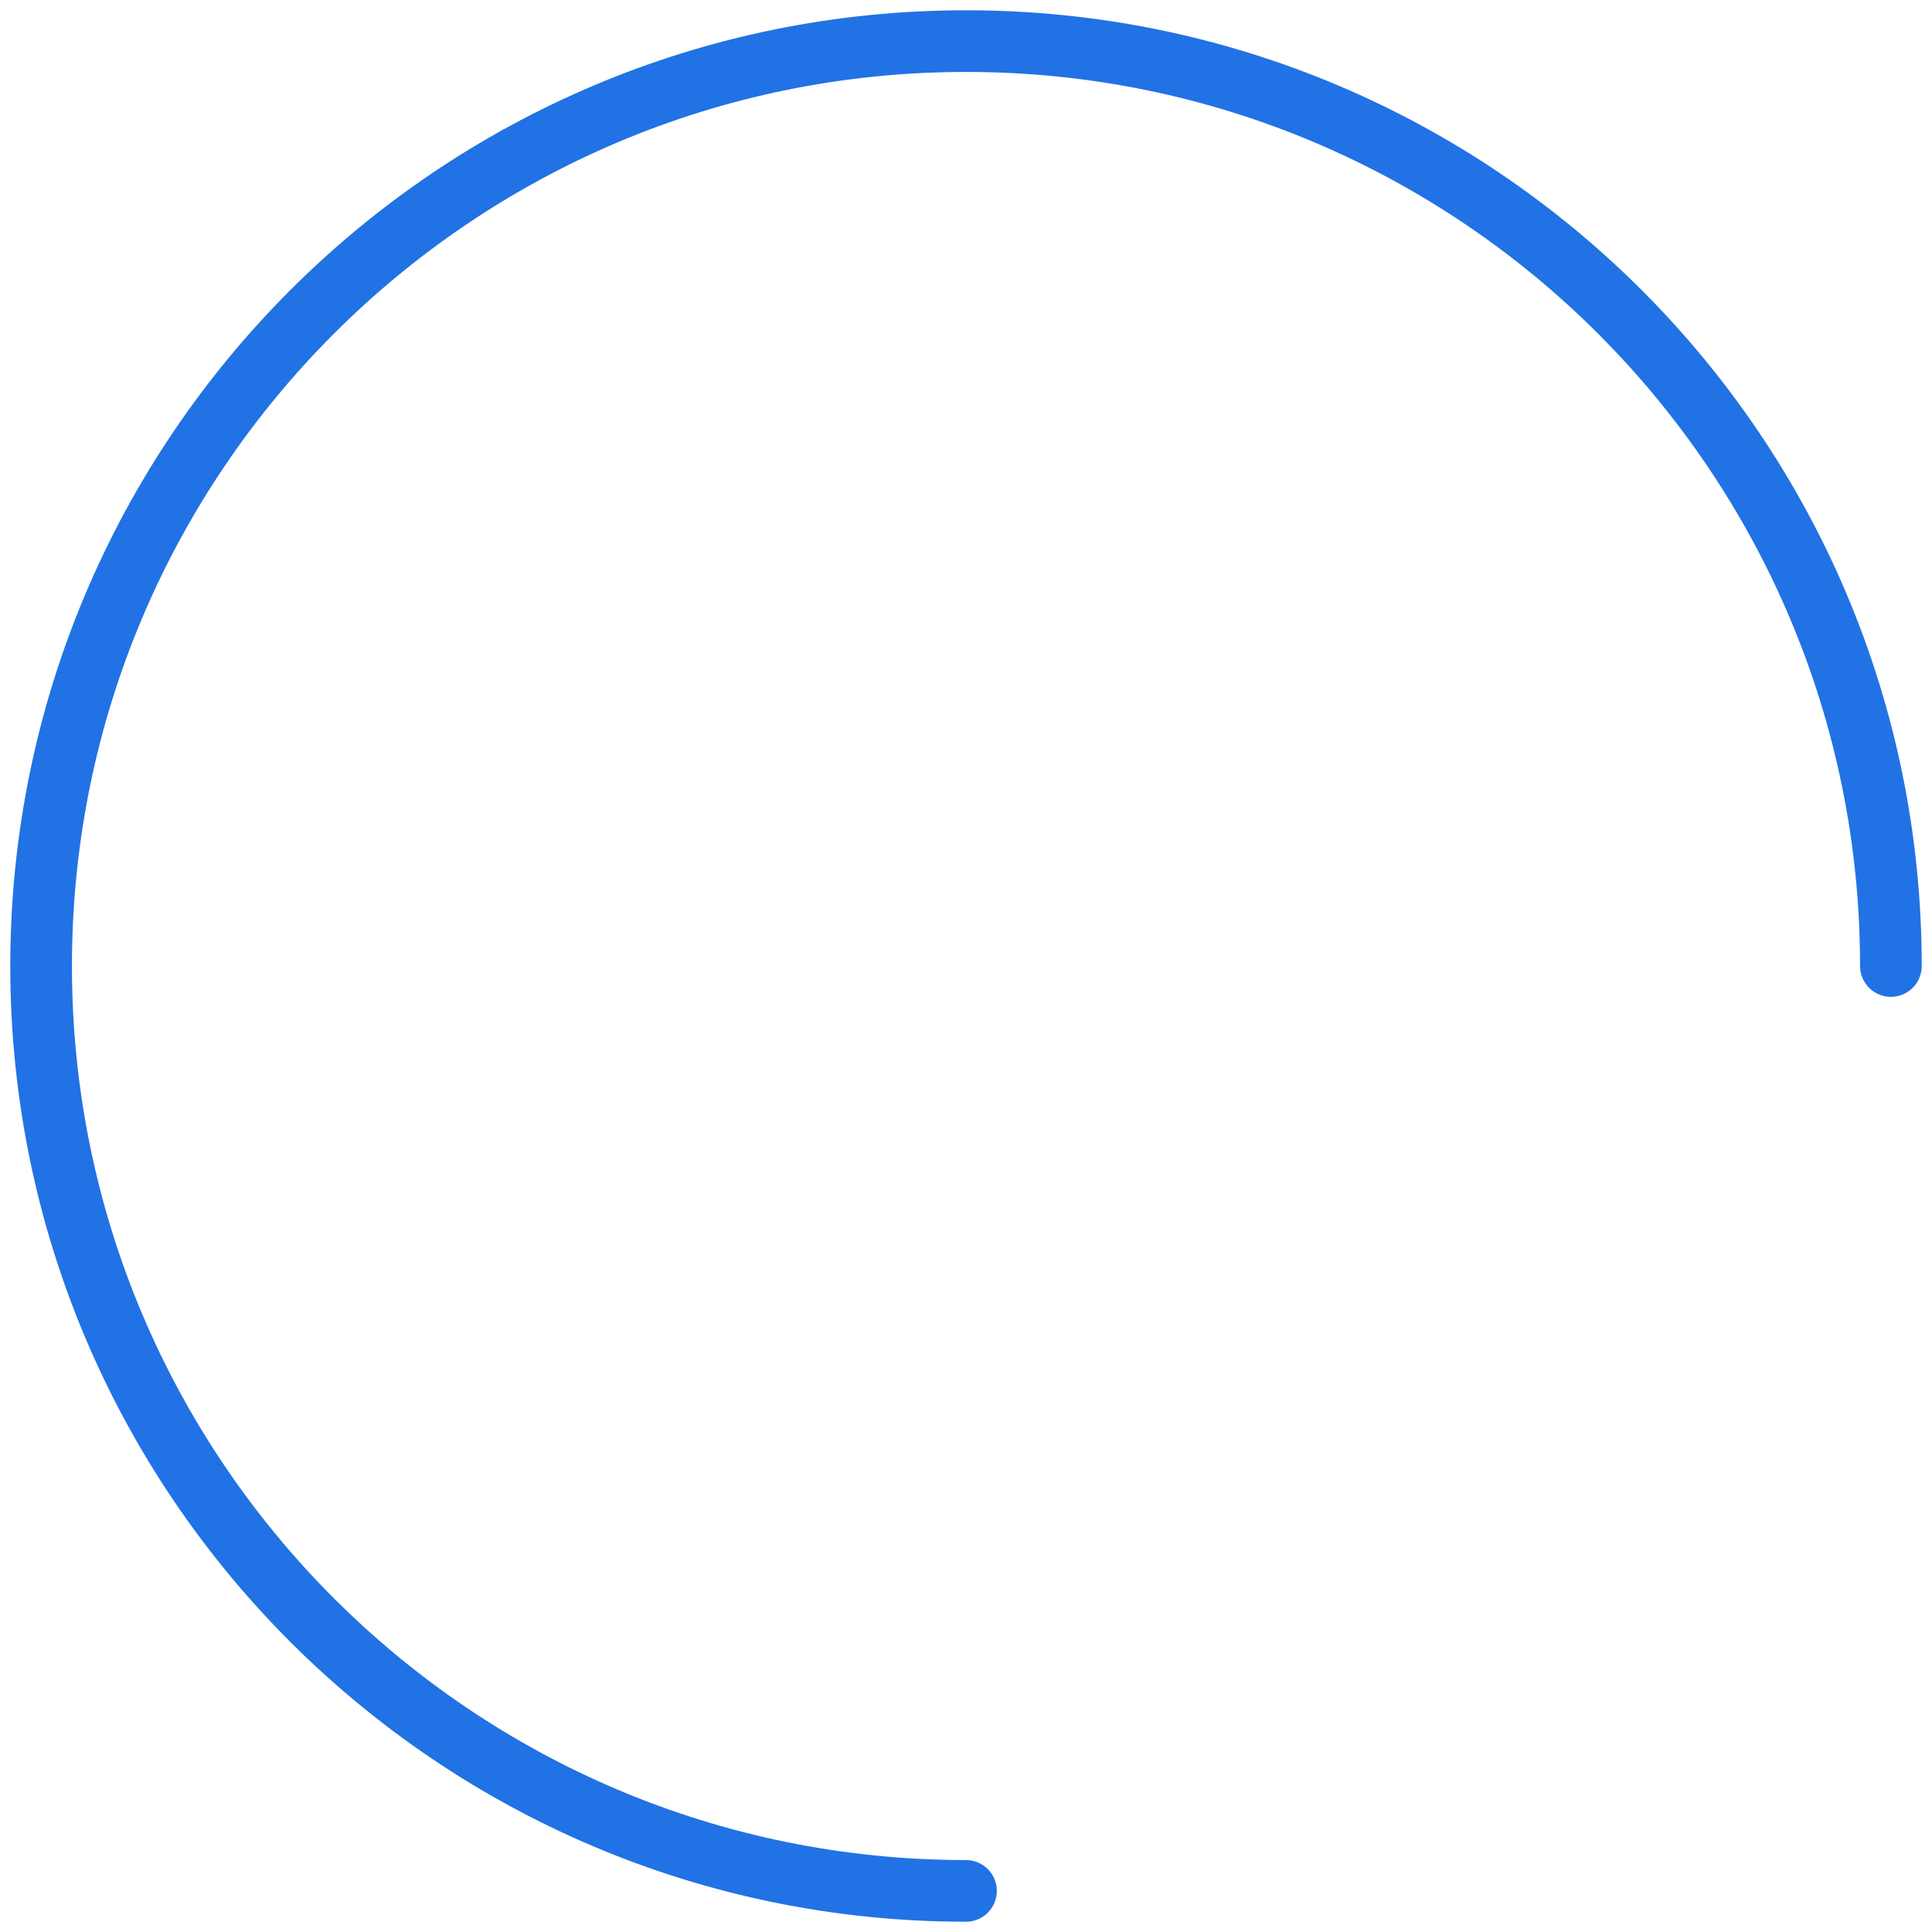
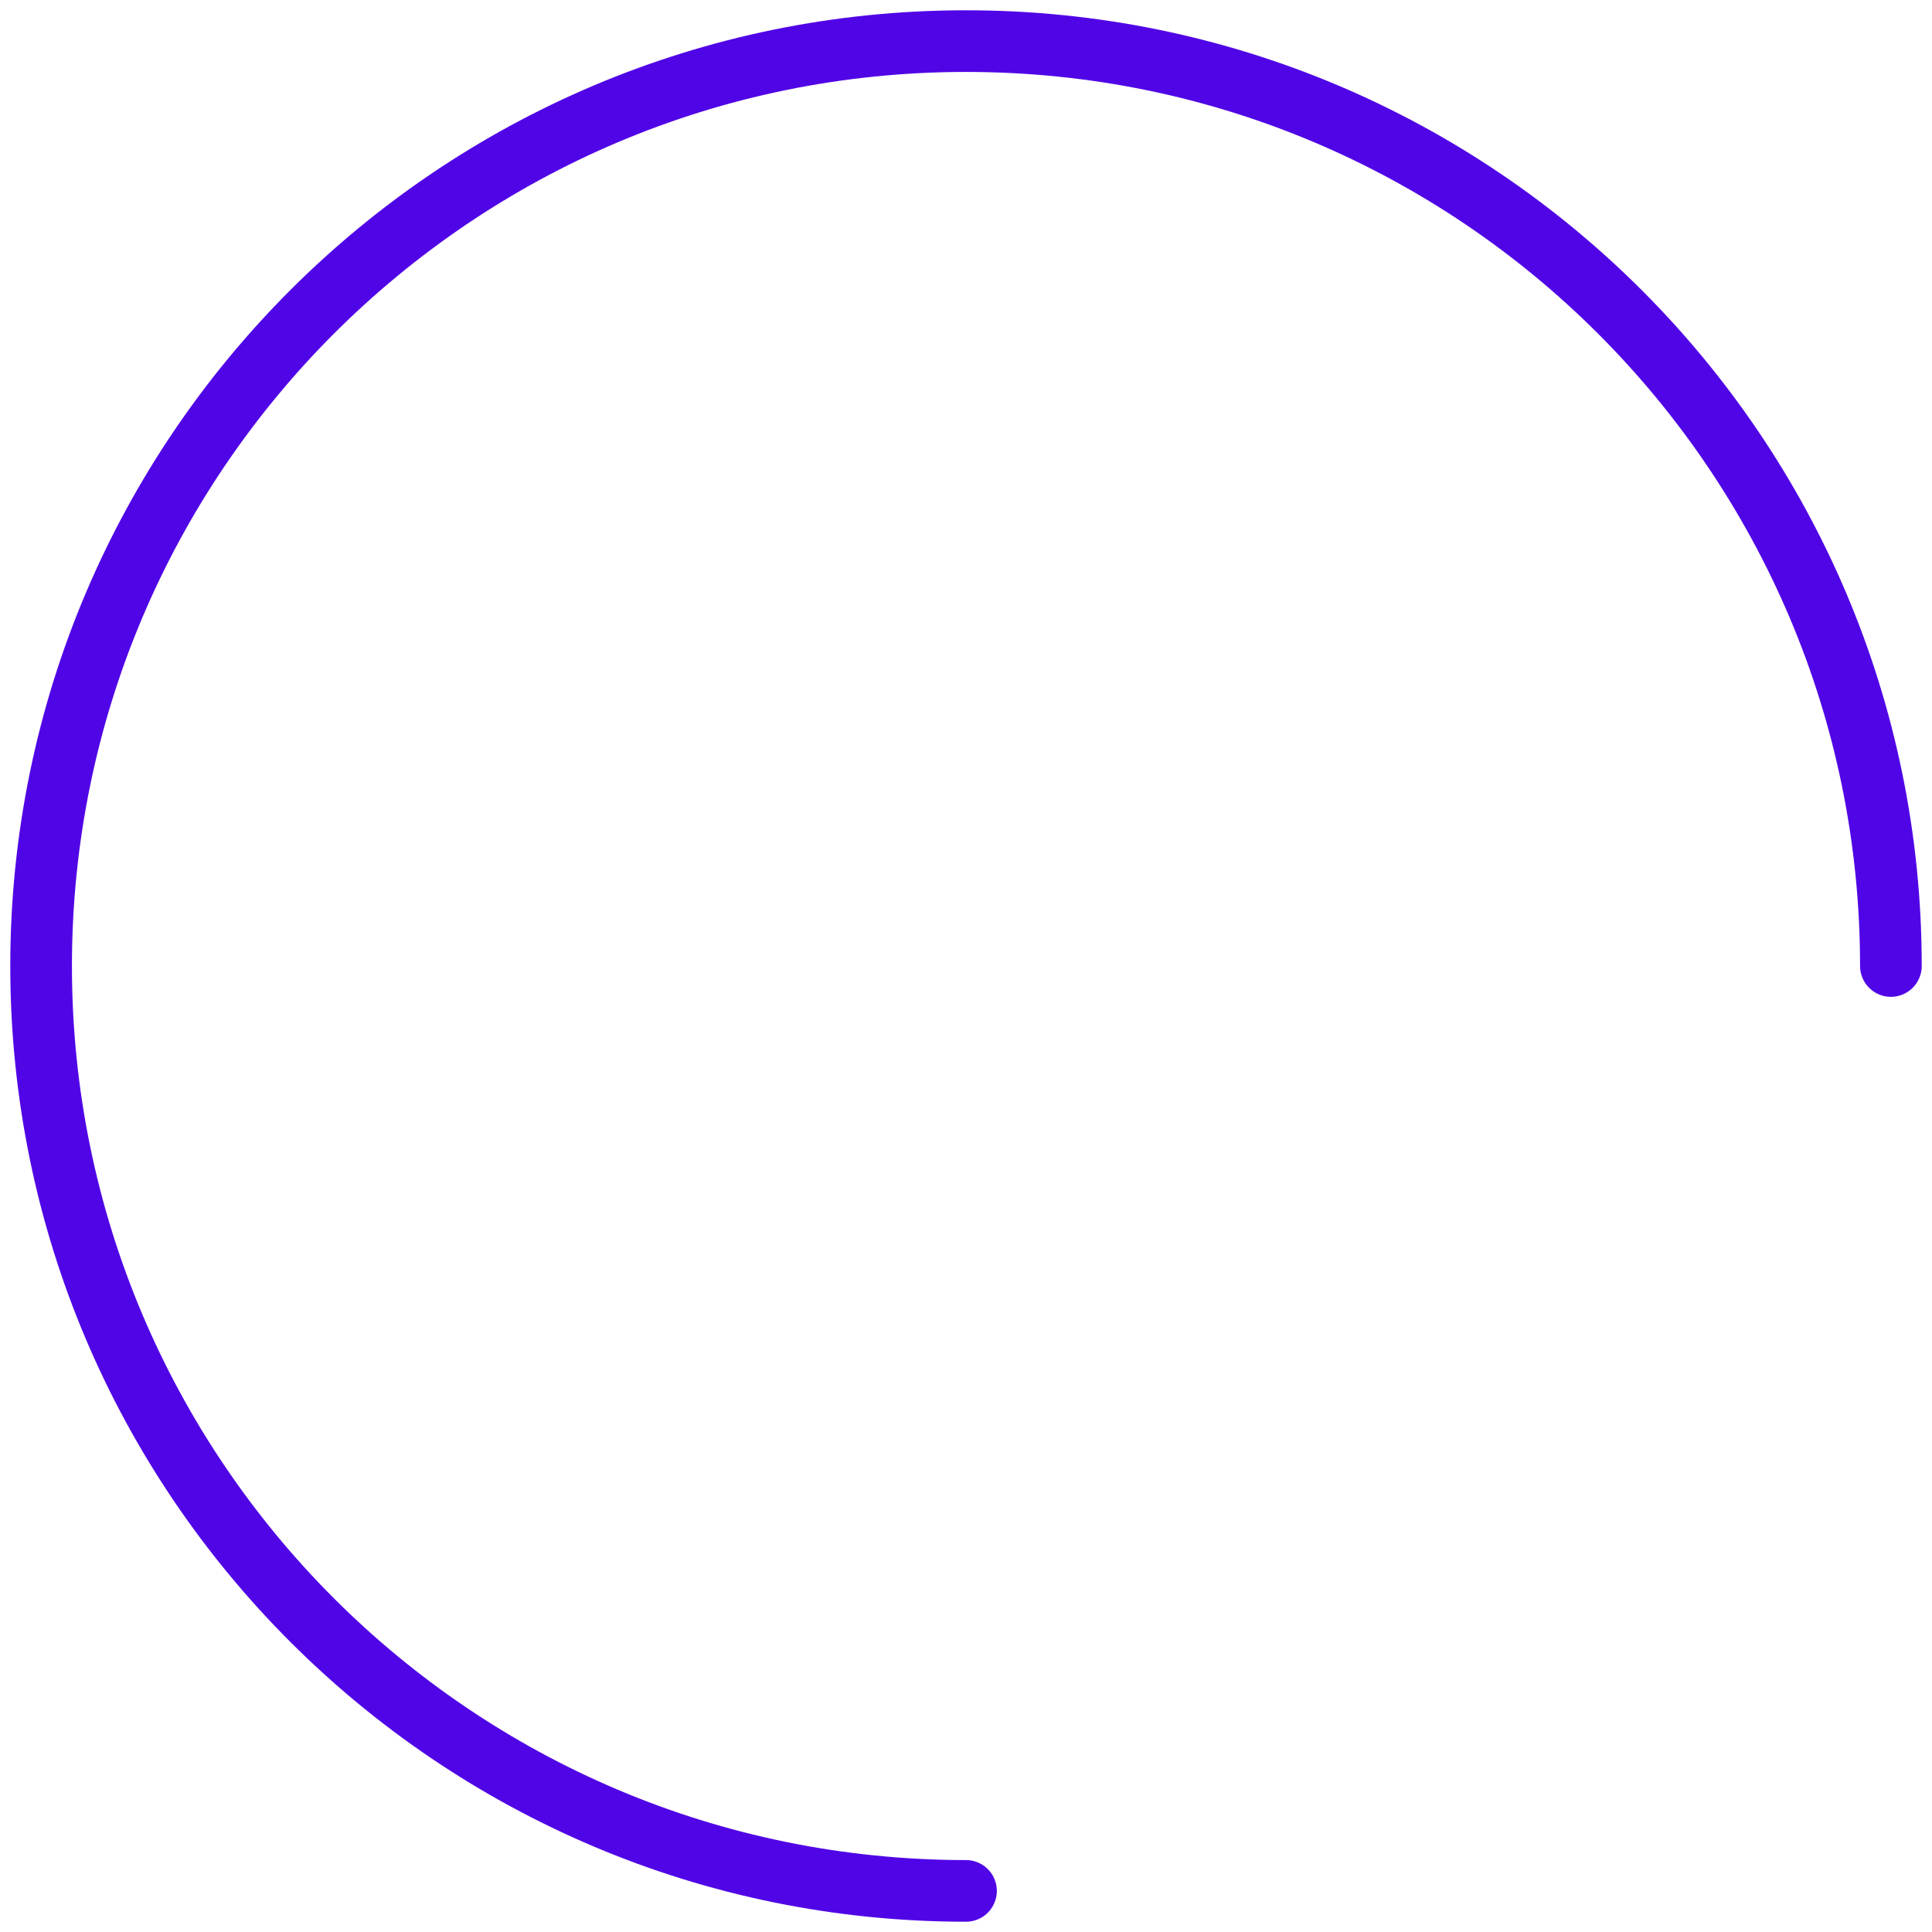
<svg xmlns="http://www.w3.org/2000/svg" width="94" height="94" viewBox="0 0 94 94" fill="none">
-   <path d="M92 47C92 22.147 71.853 2 47 2C22.147 2 2 22.147 2 47C2 71.853 22.147 92 47 92" stroke="#2172E5" stroke-width="3" stroke-linecap="round" stroke-linejoin="round" />
+   <path d="M92 47C92 22.147 71.853 2 47 2C22.147 2 2 22.147 2 47C2 71.853 22.147 92 47 92" stroke="#5005E6" stroke-width="3" stroke-linecap="round" stroke-linejoin="round" />
</svg>
